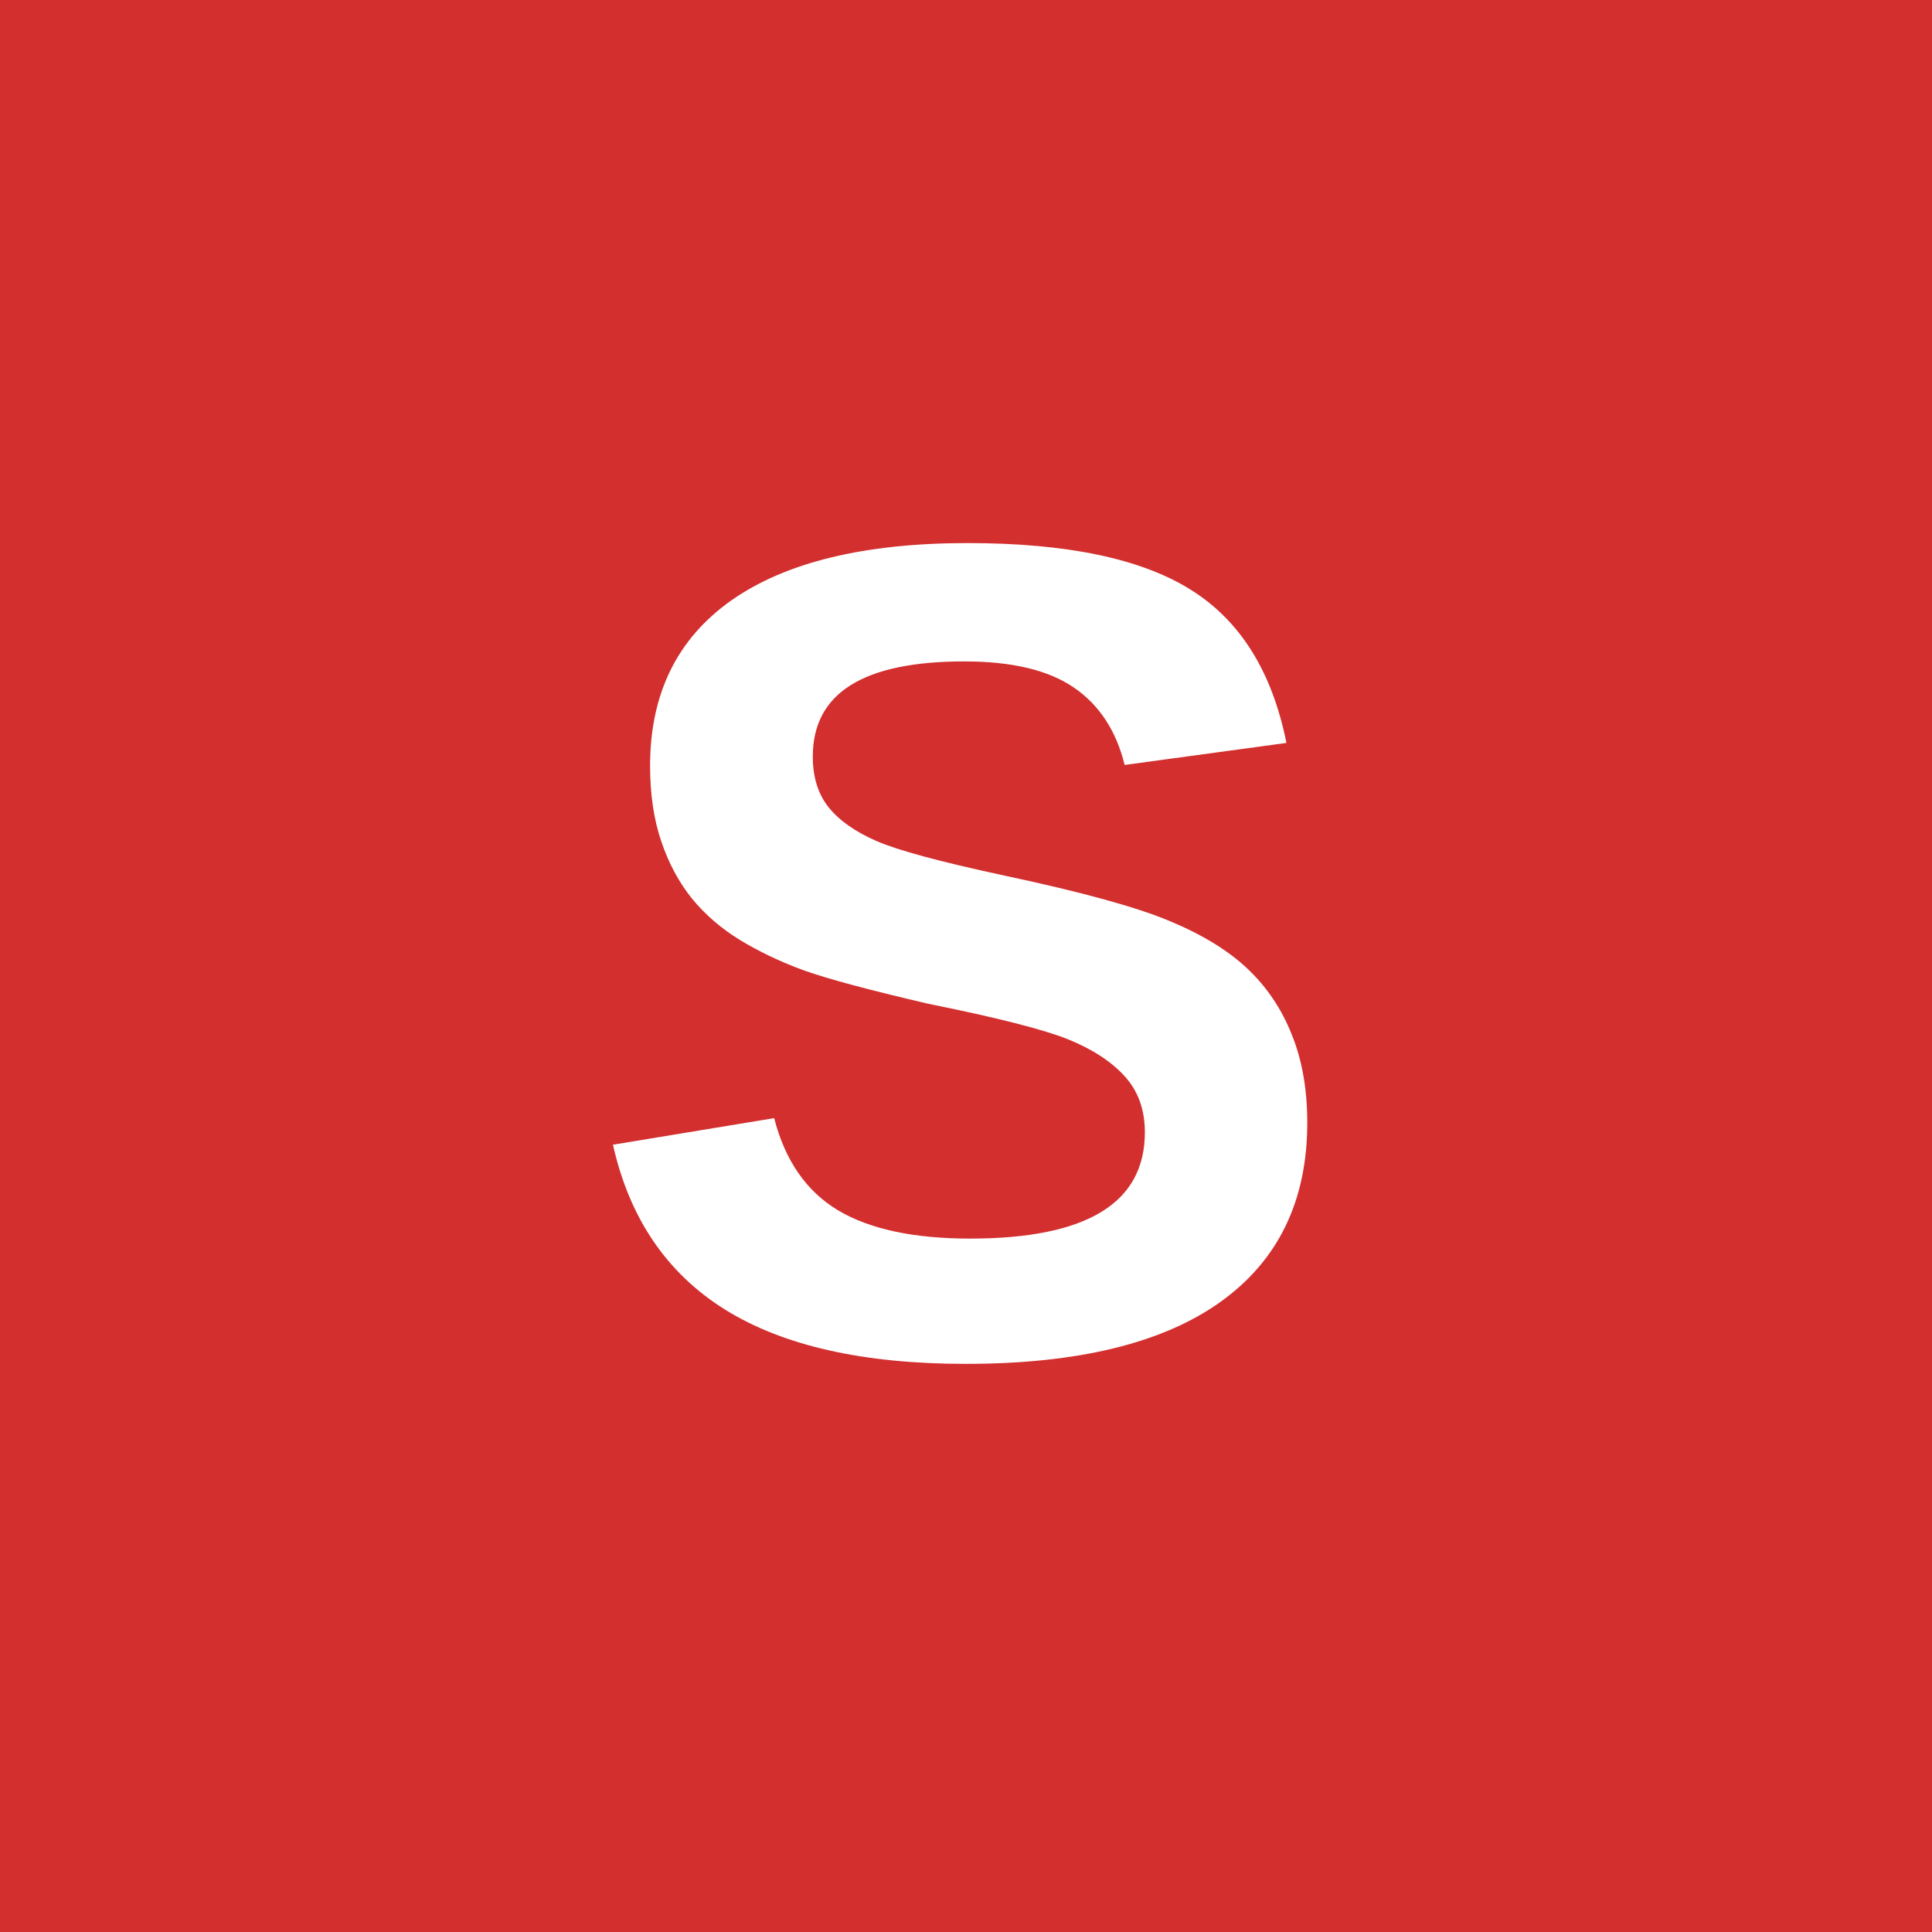
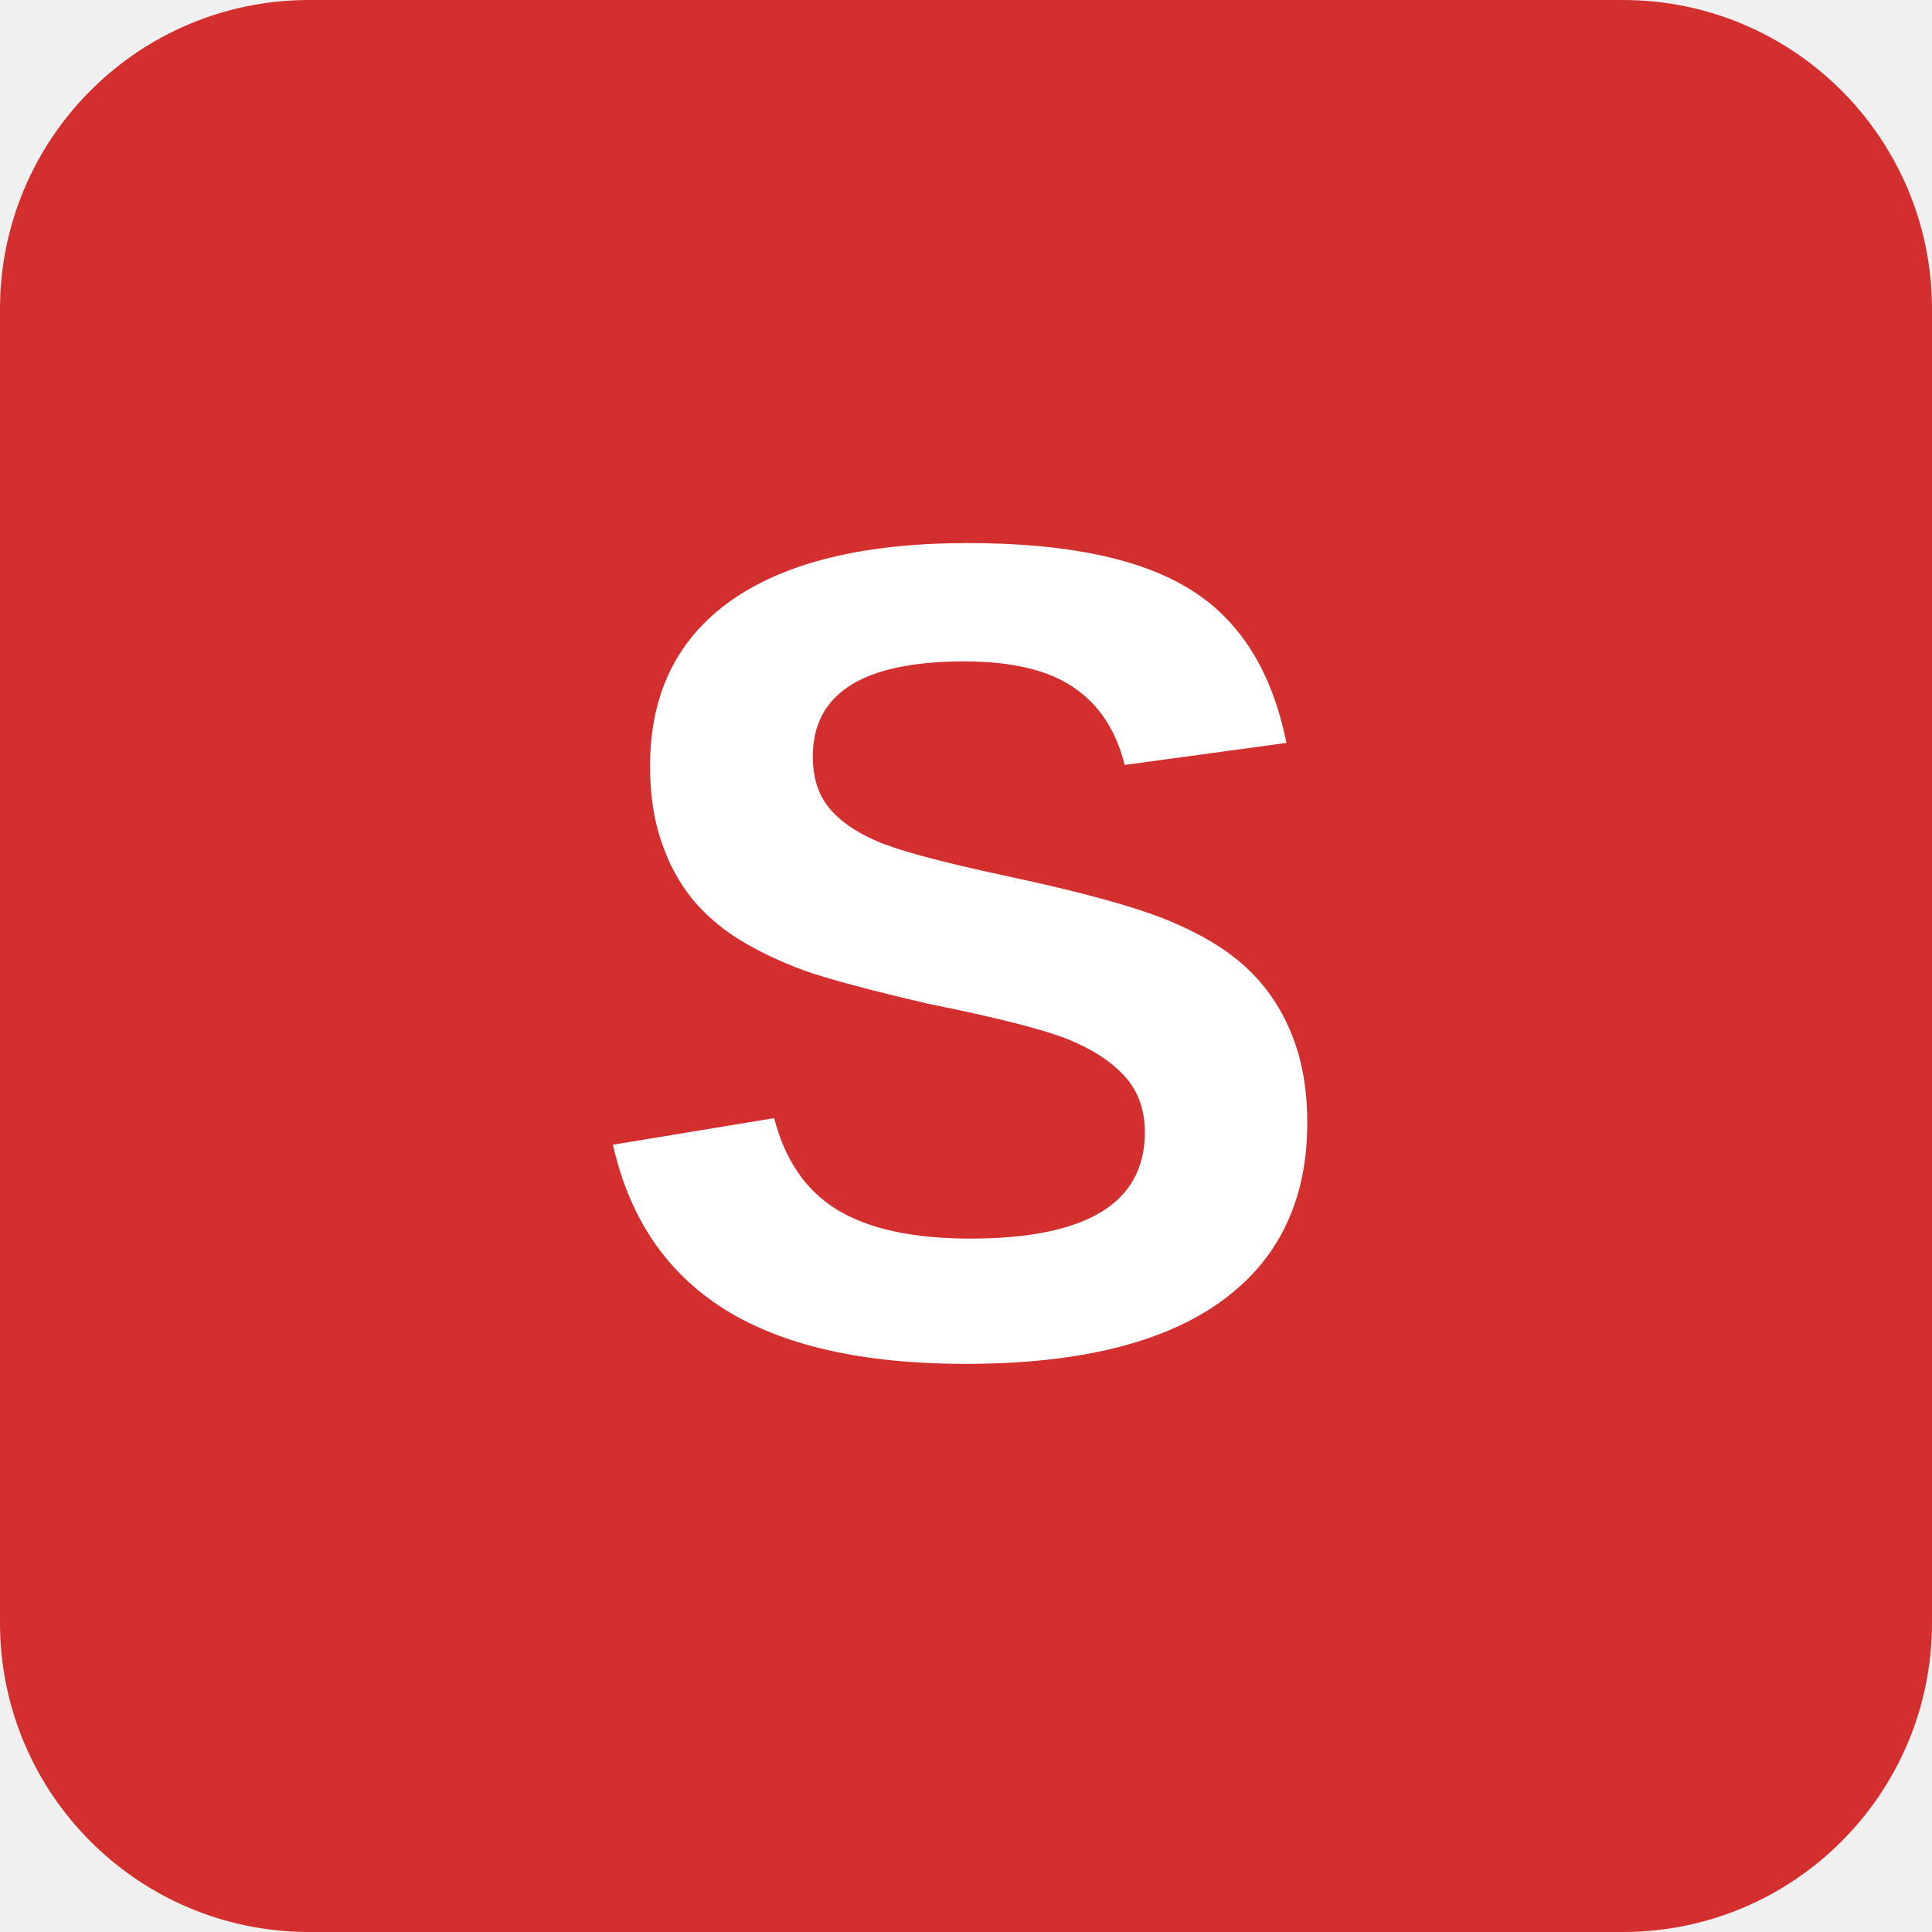
- <svg xmlns="http://www.w3.org/2000/svg" viewBox="0 0 100 100">
-   <rect width="100" height="100" fill="#d32f2f" />
-   <text x="50" y="70" font-family="Arial" font-size="60" font-weight="bold" fill="white" text-anchor="middle">S</text>
+ <svg xmlns="http://www.w3.org/2000/svg" viewBox="0 0 100 100" role="img" aria-label="SCORE Store Icon">
+   <rect width="100" height="100" rx="16" fill="#d32f2f" />
+   <text x="50" y="70" font-family="Arial, Helvetica, sans-serif" font-size="60" font-weight="bold" fill="white" text-anchor="middle">
+     S
+   </text>
</svg>
